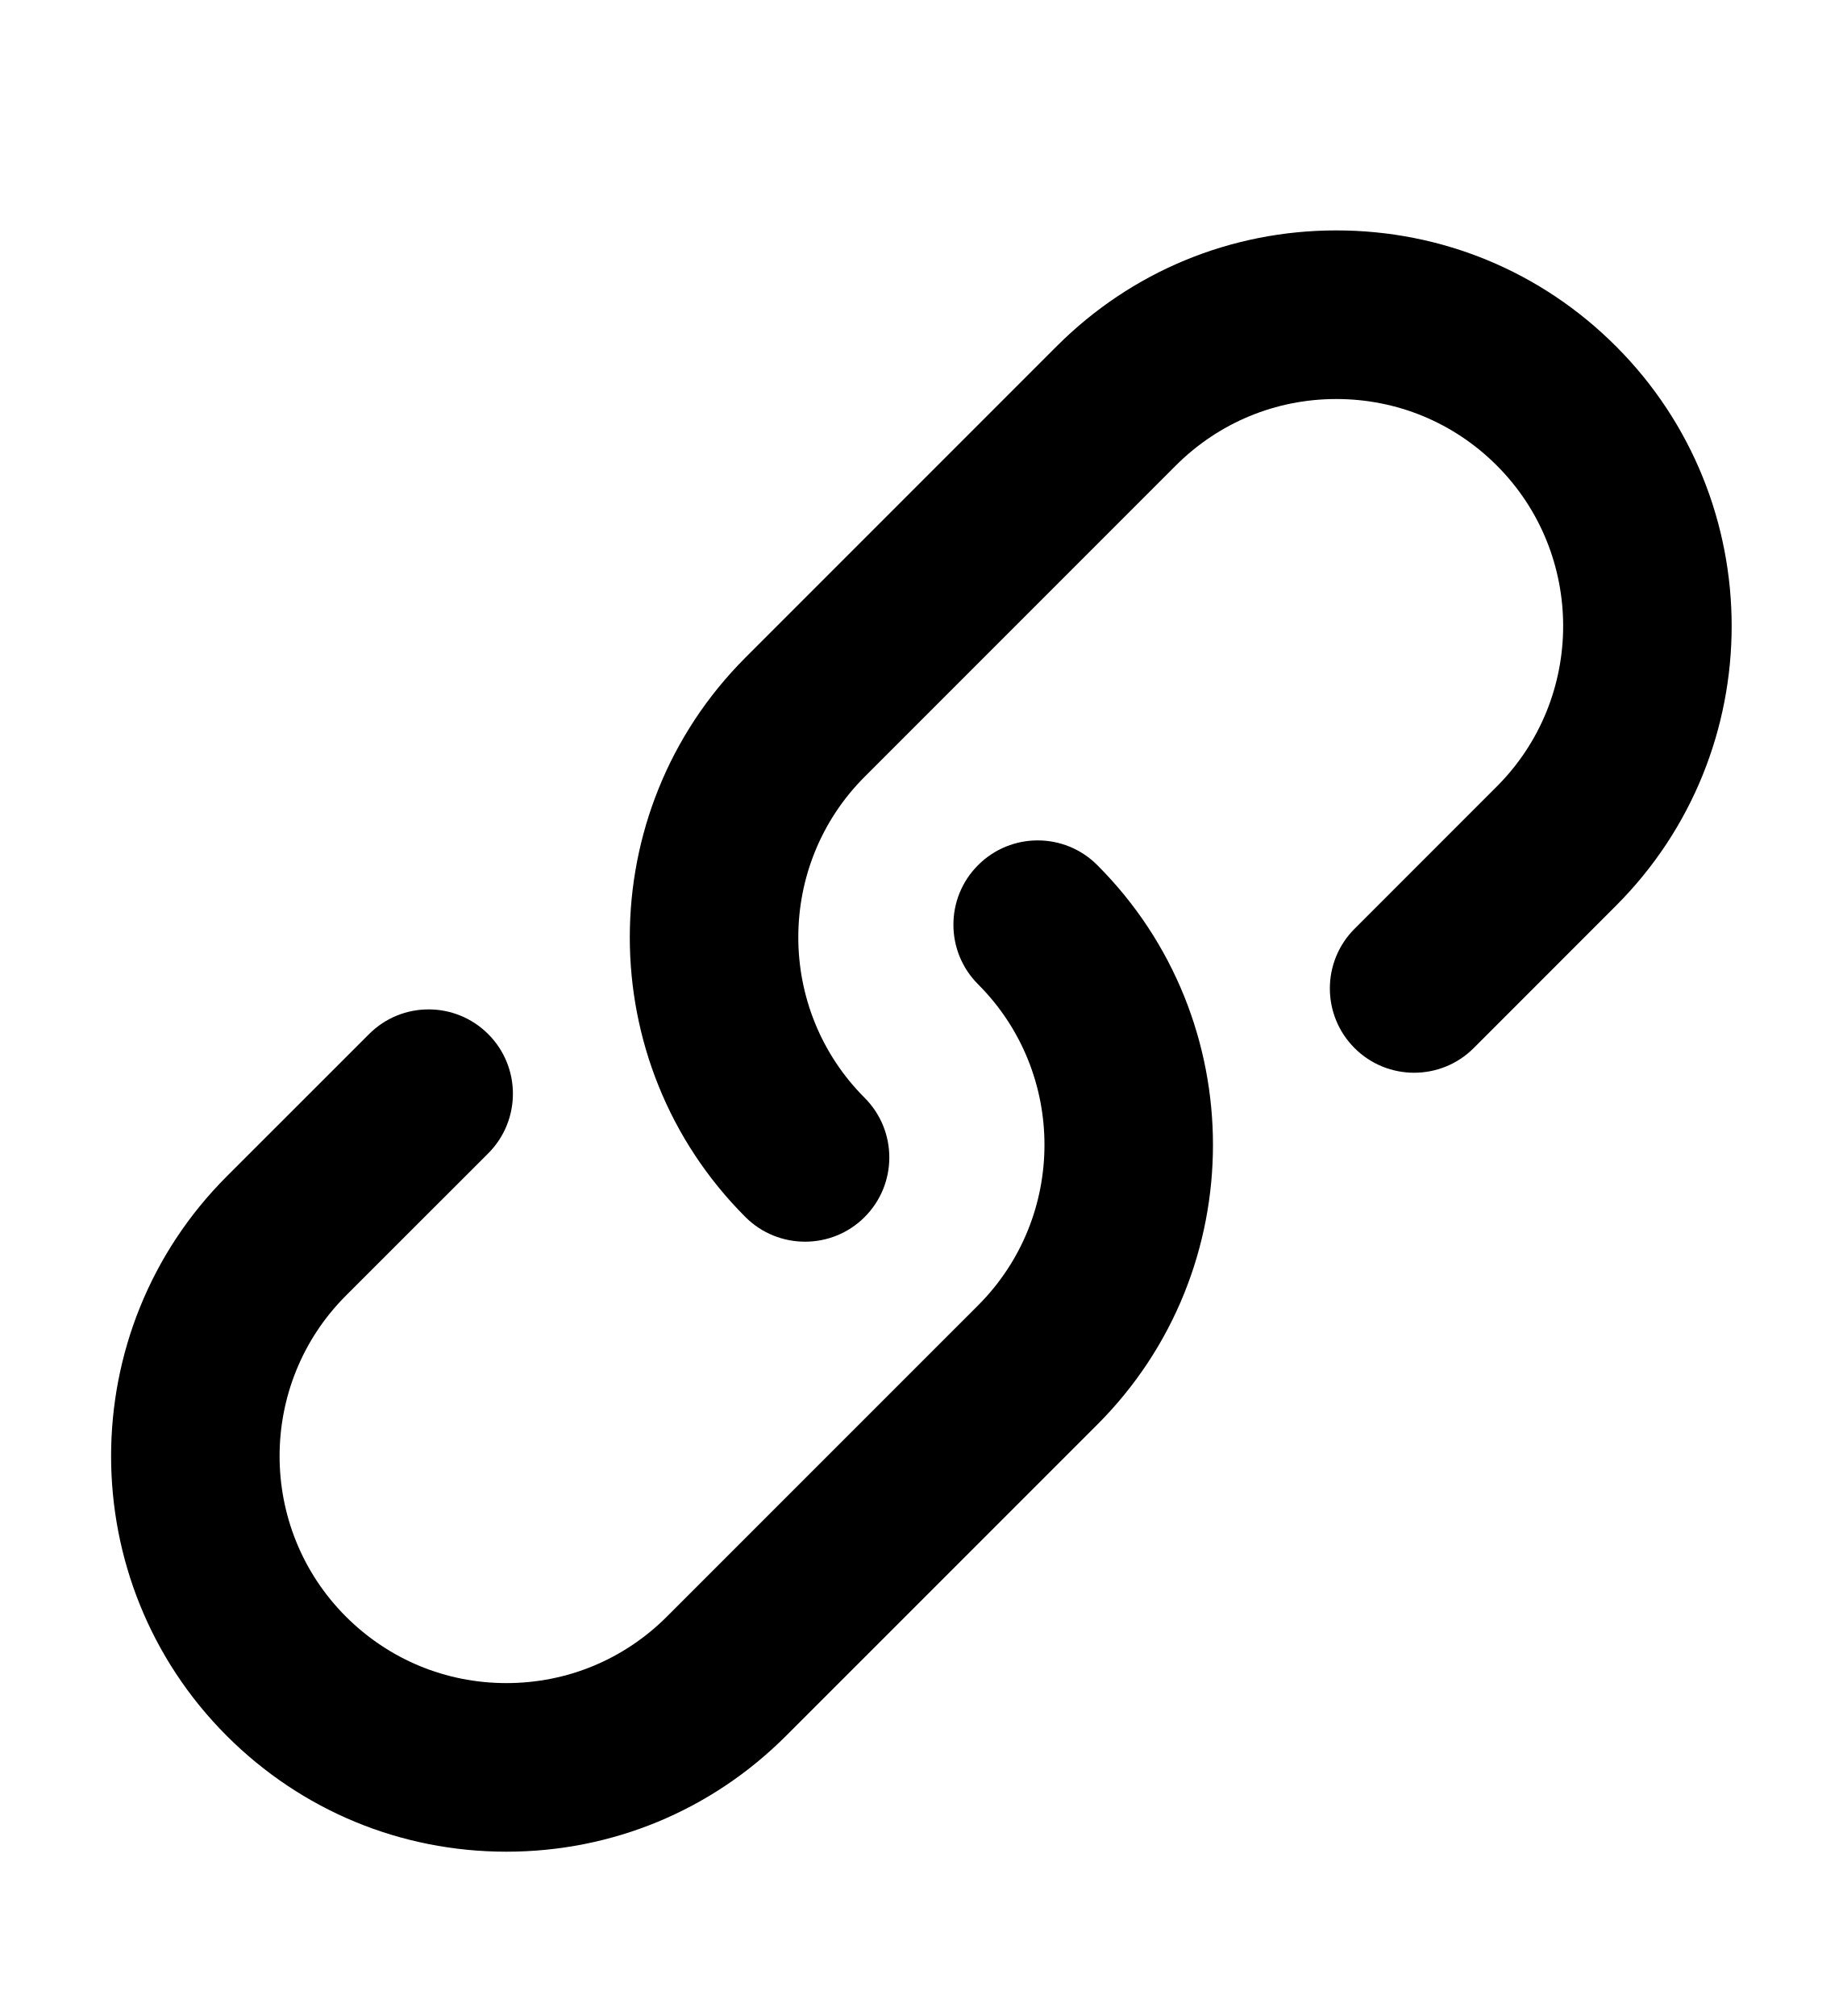
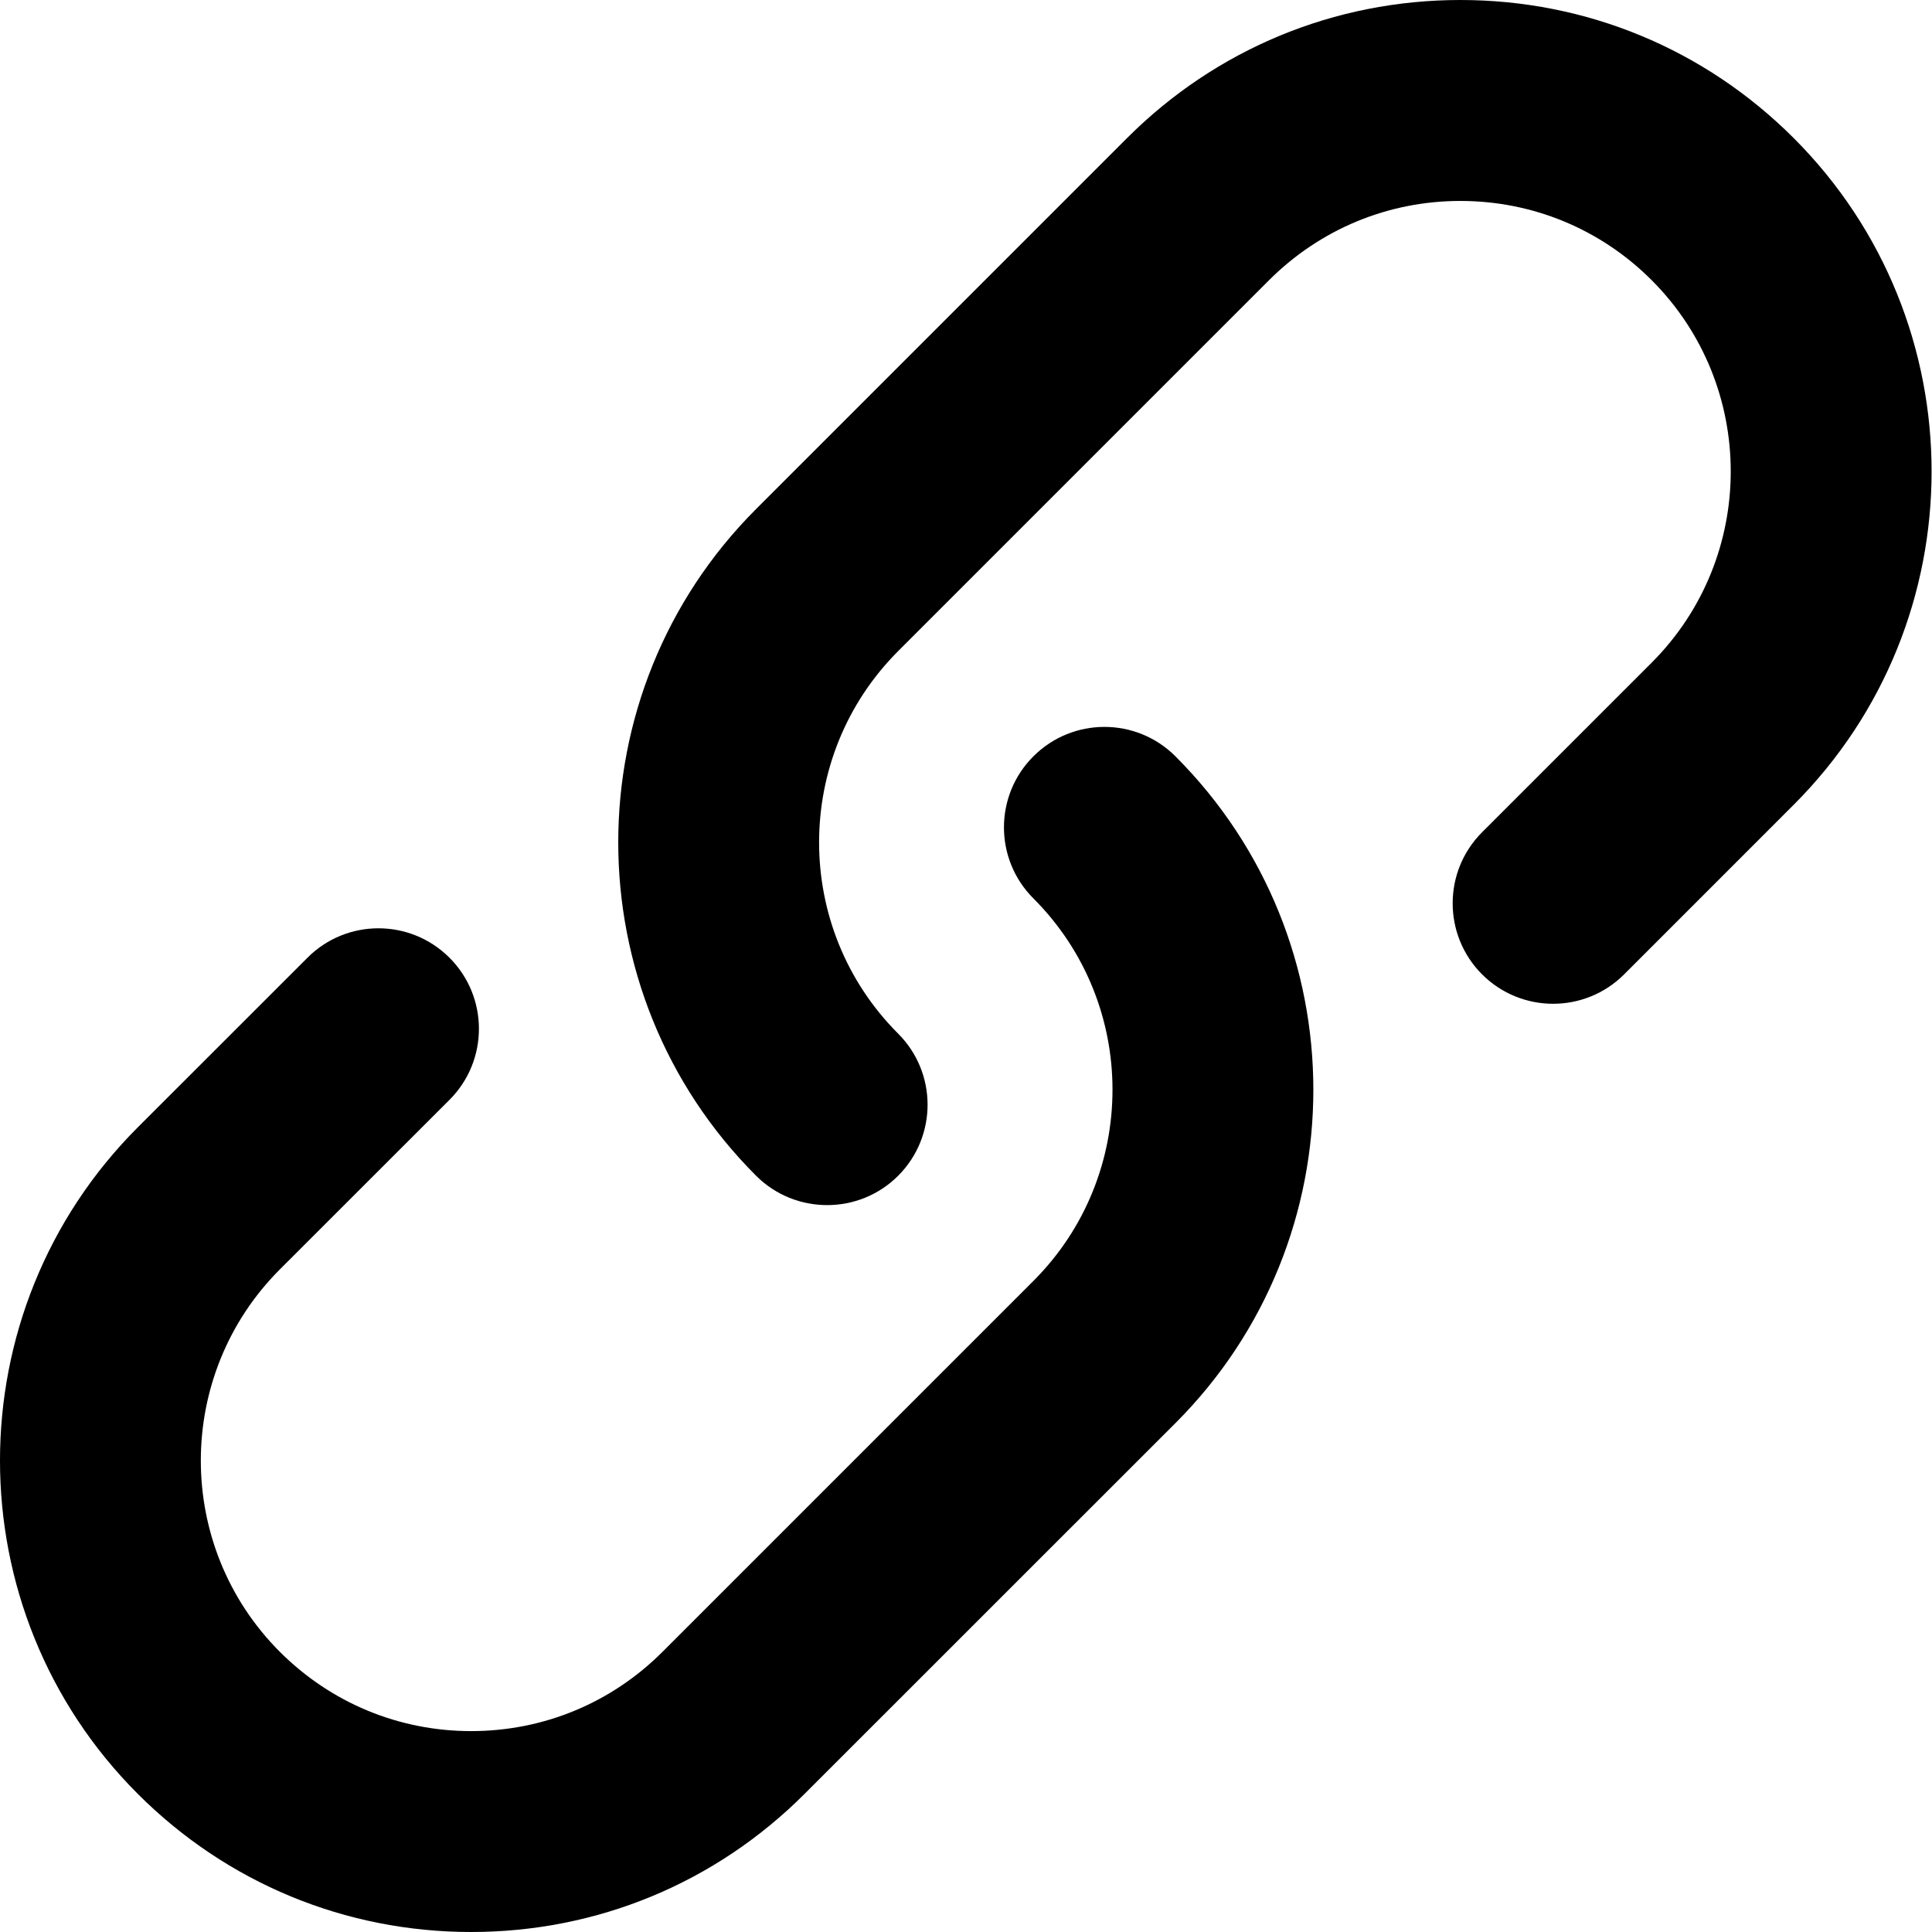
- <svg xmlns="http://www.w3.org/2000/svg" version="1.1" id="Ebene_1" x="0px" y="0px" width="128px" height="140px" viewBox="0 0 128 140" enable-background="new 0 0 128 140" xml:space="preserve">
+ <svg xmlns="http://www.w3.org/2000/svg" version="1.1" id="Ebene_1" x="0px" y="0px" width="96px" height="96px" viewBox="0 0 96 96" enable-background="new 0 0 96 96" xml:space="preserve">
  <g transform="scale(0.03125 0.03125)">
-     <path d="M1789.453,2759.312c-47.969,0-95.938-18.188-132.531-54.75c-342.734-342.719-342.734-900.562,0-1243.281L2348.688,769.5   c166.031-166.062,386.875-257.484,621.594-257.484c234.875,0,455.625,91.422,621.594,257.484   c342.875,342.75,342.875,900.5,0,1243.25l-316.188,316.281c-73.188,73.125-191.719,73.125-264.906,0   c-73.125-73.203-73.125-191.875,0-265l316.188-316.219c196.688-196.688,196.688-516.672,0-713.359   c-95.219-95.25-221.906-147.734-356.688-147.734c-134.594,0-261.312,52.484-356.688,147.734l-691.75,691.75   c-196.578,196.688-196.578,516.672,0,713.391c73.172,73.125,73.172,191.844,0,264.969   C1885.344,2741.125,1837.422,2759.312,1789.453,2759.312z" />
-     <path d="M1125.609,4114.875c-234.766,0-455.562-91.438-621.641-257.469c-342.703-342.75-342.703-900.469,0-1243.219   l316.297-316.156c73.062-73.234,191.734-73.234,264.922,0c73.172,73.125,73.172,191.812,0,265l-316.281,316.094   c-196.609,196.688-196.609,516.656,0,713.344c95.359,95.25,222.016,147.75,356.703,147.75c134.766,0,261.438-52.5,356.688-147.75   l691.781-691.719c196.672-196.688,196.672-516.656,0-713.359c-73.203-73.203-73.203-191.828,0-264.953   c73.156-73.172,191.828-73.172,264.859,0c342.875,342.75,342.875,900.5,0.156,1243.25l-691.875,691.719   C1581.266,4023.438,1360.453,4114.875,1125.609,4114.875z" />
+     <path d="M1315.219,1916.188c-40.906,0-81.781-15.5-113-46.688C910,1577.281,910,1101.641,1202.219,809.406l589.844-589.844   C1933.625,77.969,2121.938,0,2322.062,0c200.281,0,388.5,77.969,530.031,219.562c292.344,292.25,292.344,767.812,0,1060.062   l-269.625,269.688c-62.375,62.344-163.469,62.344-225.875,0c-62.344-62.438-62.344-163.609,0-225.969l269.625-269.625   c167.688-167.703,167.688-440.547,0-608.25C2545.031,364.25,2437,319.516,2322.062,319.516   c-114.75,0-222.781,44.734-304.125,125.953l-589.812,589.812c-167.625,167.719-167.625,440.562,0,608.281   c62.375,62.375,62.375,163.594,0,225.938C1397,1900.688,1356.125,1916.188,1315.219,1916.188z" />
+     <path d="M749.188,3072c-200.156,0-388.438-77.938-530.031-219.531c-292.219-292.219-292.219-767.781,0-1060.031l269.688-269.562   c62.312-62.438,163.5-62.438,225.875,0c62.406,62.344,62.406,163.562,0,225.938l-269.656,269.531   c-167.656,167.719-167.656,440.531,0,608.25c81.312,81.219,189.281,125.969,304.125,125.969   c114.906,0,222.938-44.75,304.156-125.969l589.812-589.812c167.719-167.719,167.719-440.531,0-608.266   c-62.406-62.391-62.406-163.547,0-225.891c62.406-62.406,163.594-62.406,225.875,0c292.344,292.25,292.344,767.812,0.125,1060.062   l-589.938,589.781C1137.719,2994.062,949.438,3072,749.188,3072z" />
  </g>
</svg>
